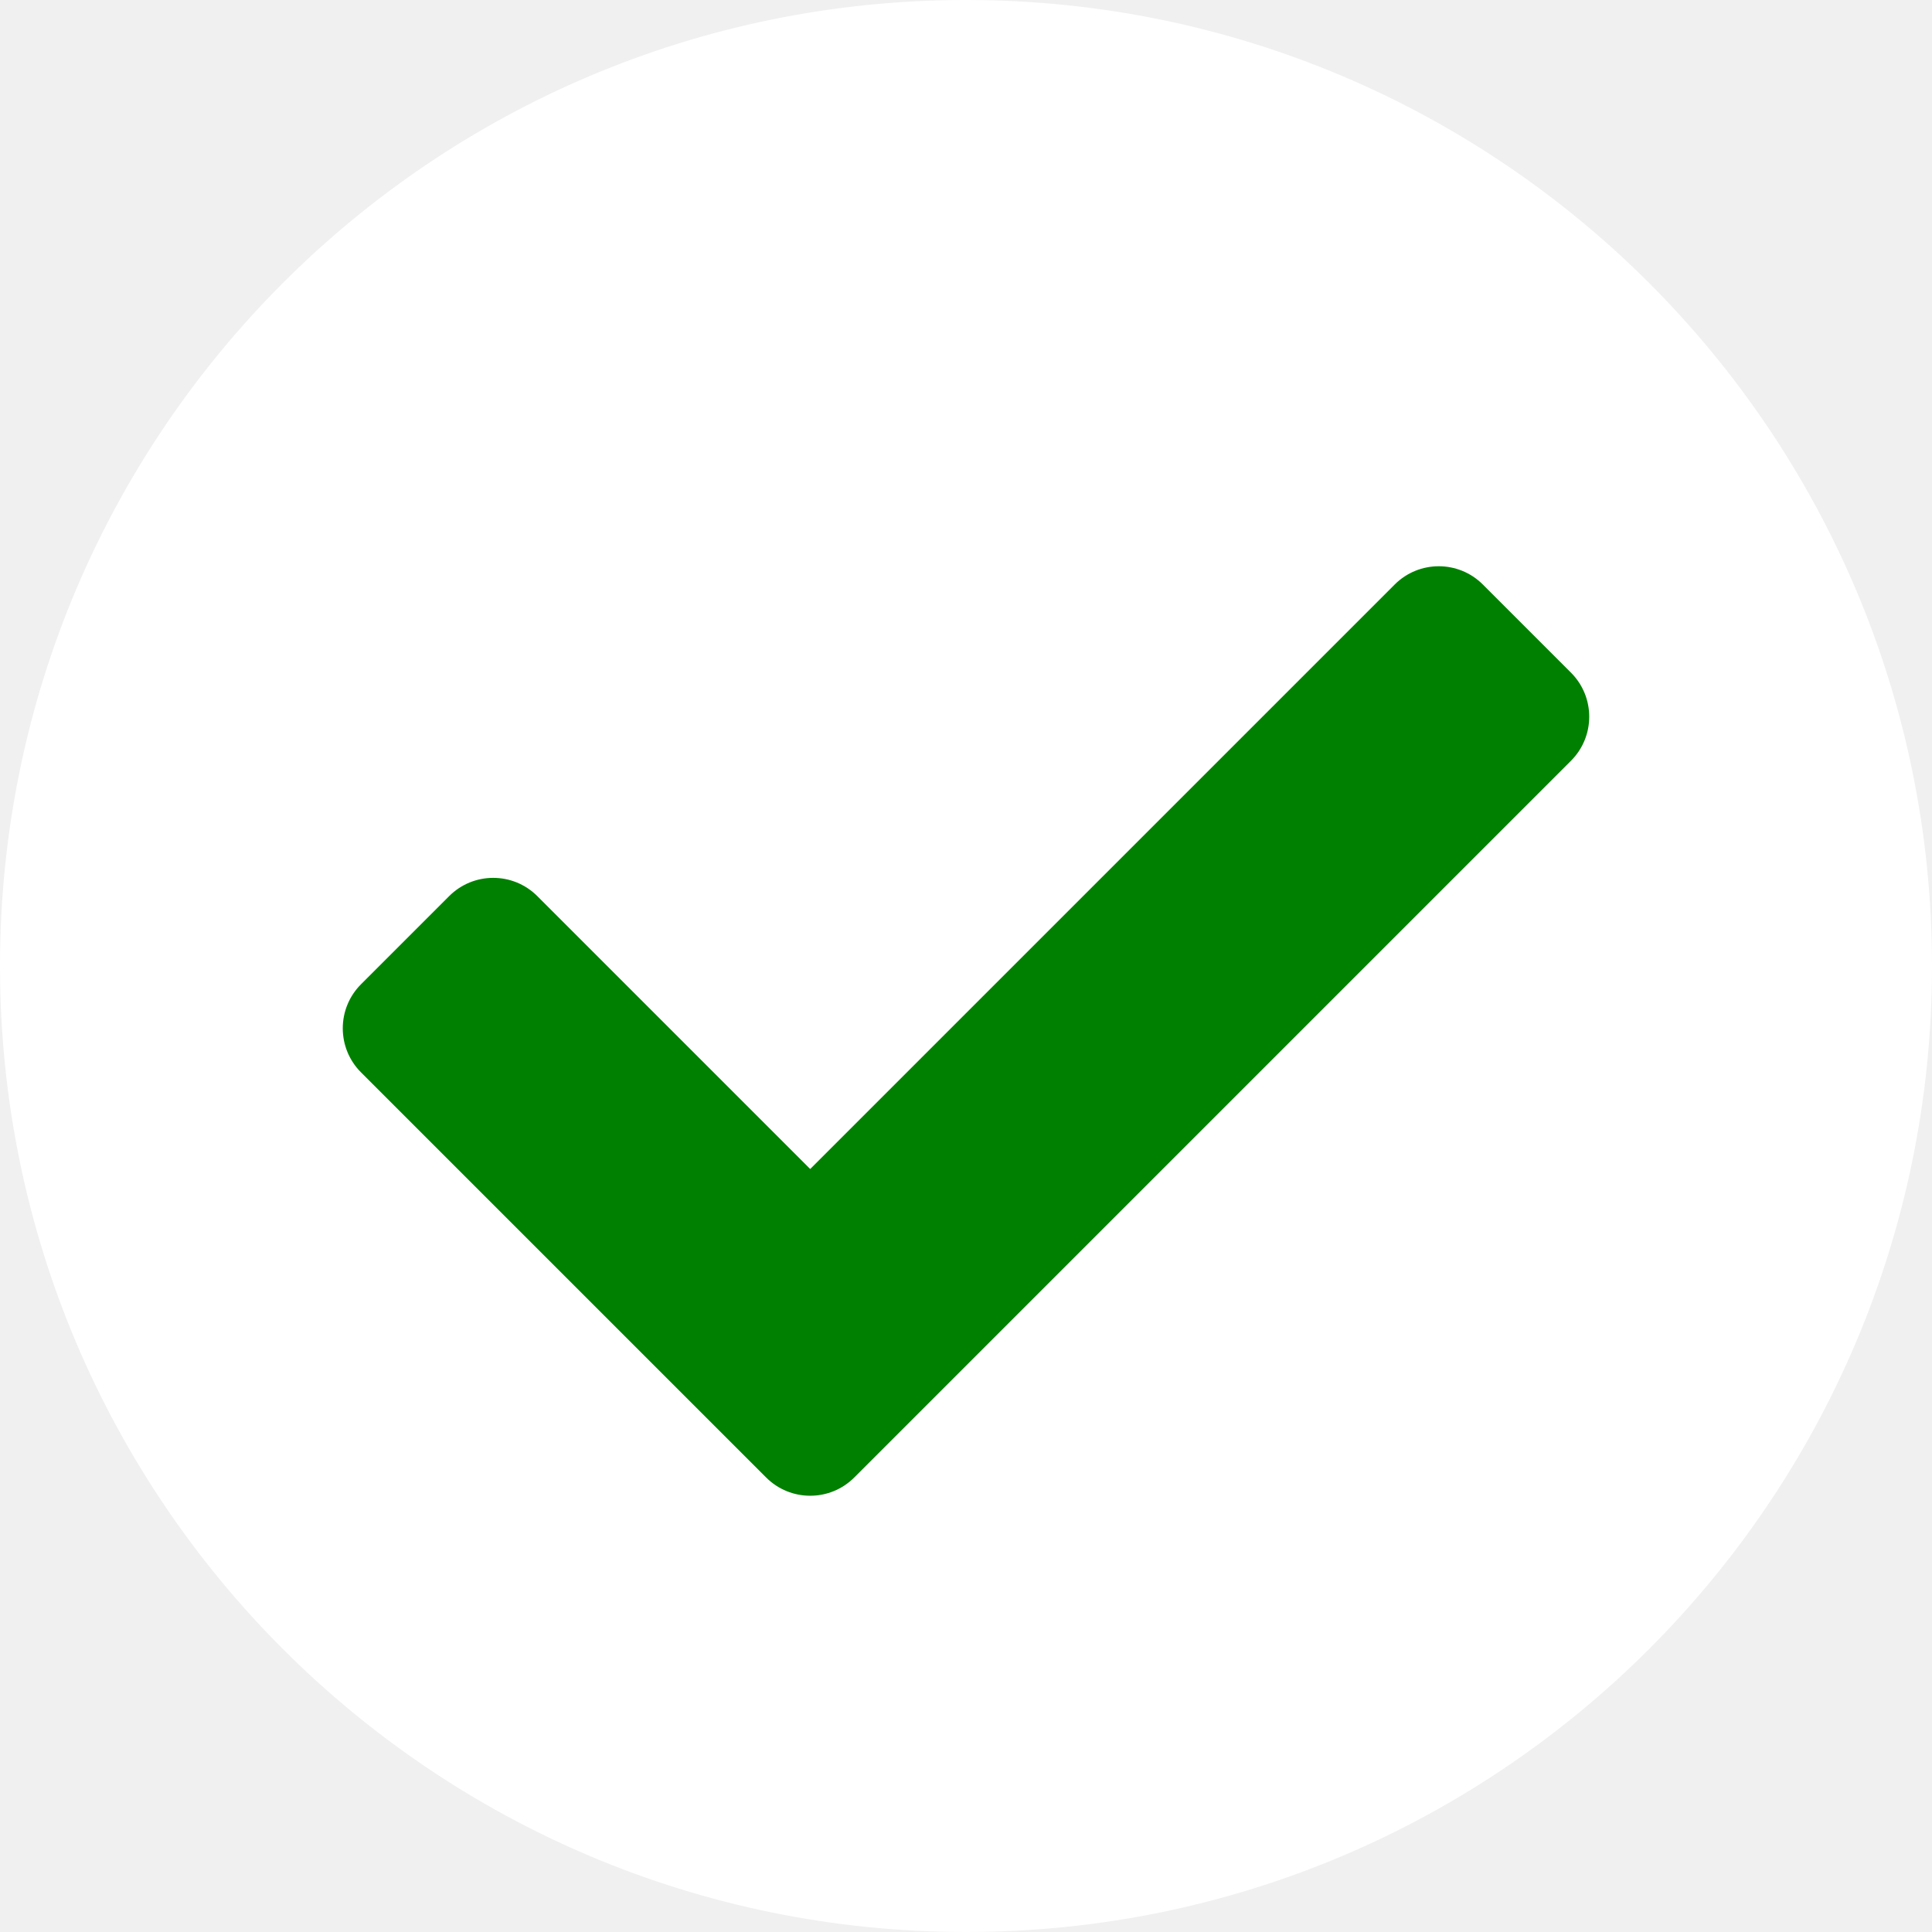
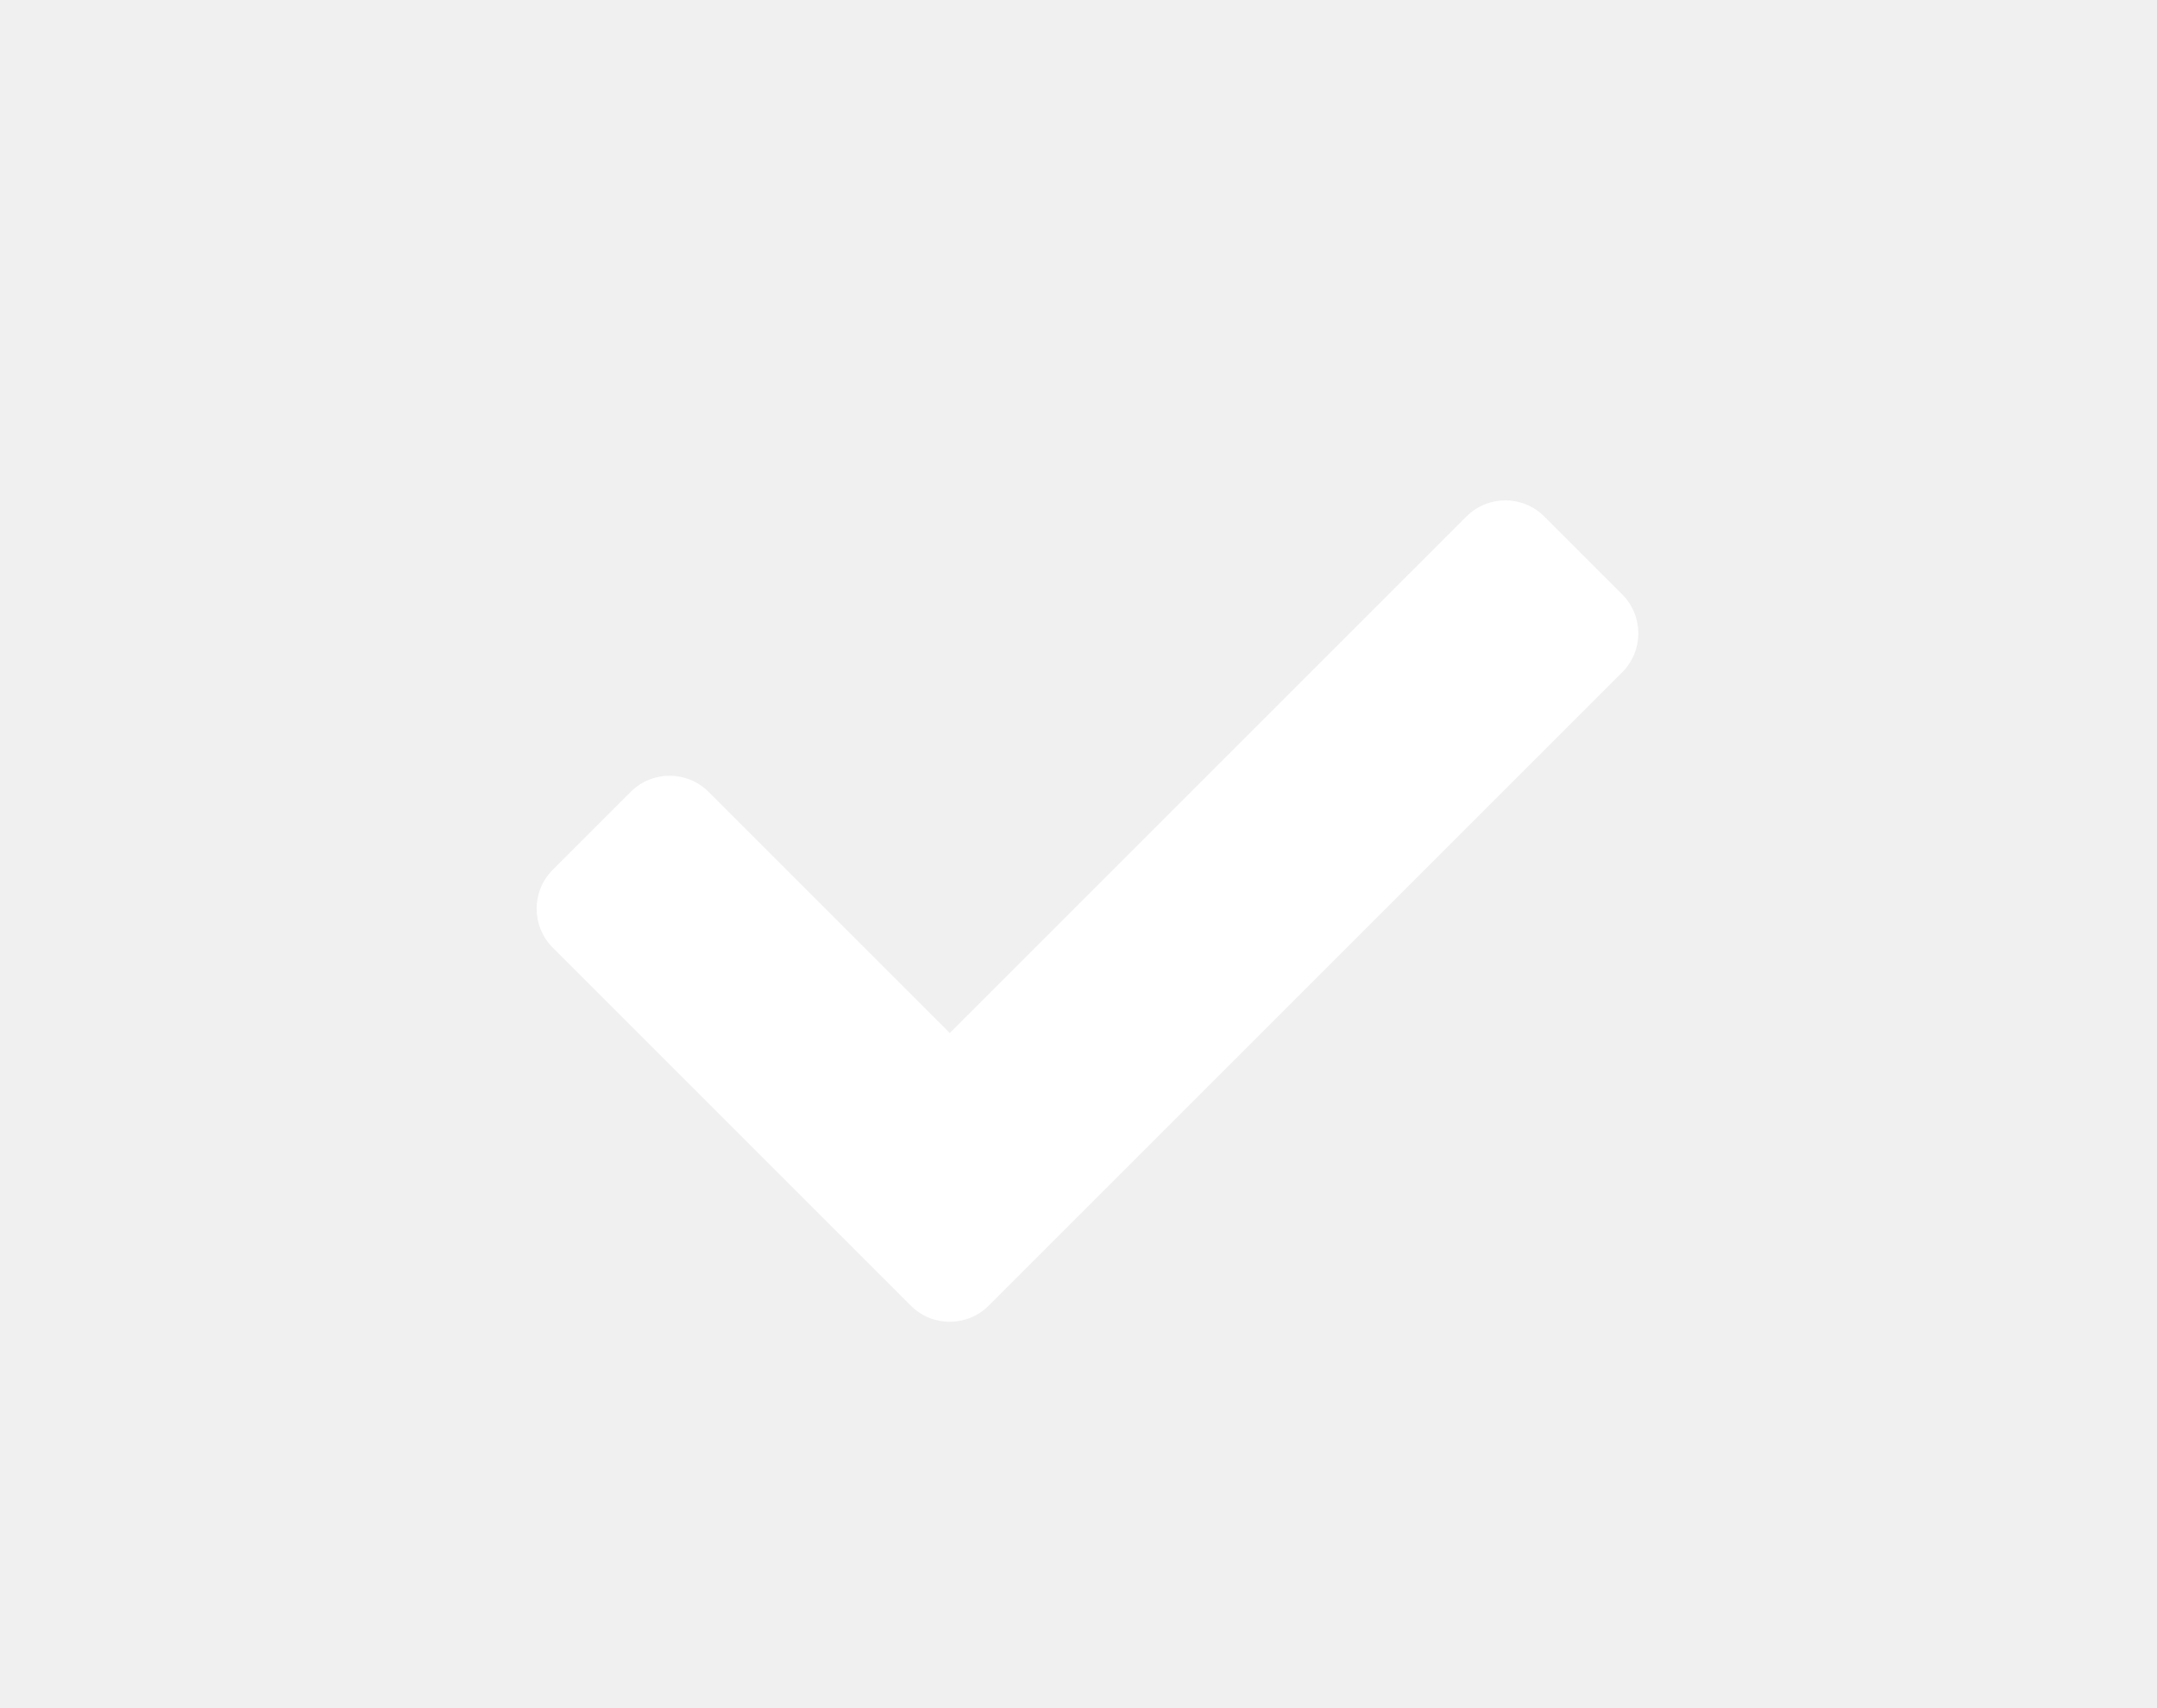
- <svg xmlns="http://www.w3.org/2000/svg" width="496px" height="496px" viewBox="0 0 496 496" version="1.1">
-   <g id="Icons" stroke="none" stroke-width="1" fill="none" fill-rule="evenodd">
-     <g id="Artboard" transform="translate(-66, 0)" fill-rule="nonzero">
-       <g id="check-circle" transform="translate(66, 0)">
-         <path d="M496,248 C496,384.967 384.967,496 248,496 C111.033,496 0,384.967 0,248 C0,111.033 111.033,0 248,0 C384.967,0 496,111.033 496,248 Z" id="Path" fill="#FFFFFF" />
-         <path d="M403.314,195.314 C409.562,189.066 409.562,178.935 403.314,172.687 L380.687,150.06 C374.439,143.811 364.308,143.811 358.059,150.06 L208,300.118 L137.941,230.059 C131.693,223.811 121.562,223.811 115.313,230.059 L92.686,252.686 C86.438,258.934 86.438,269.065 92.686,275.313 L196.686,379.313 C202.935,385.562 213.065,385.562 219.314,379.314 L403.314,195.314 Z" id="Path" fill="#008000" />
-       </g>
+ <svg xmlns="http://www.w3.org/2000/svg" width="120px" height="95px" viewBox="0 0 120 95" version="1.1">
+   <g id="Artboard" stroke="none" stroke-width="1" fill="none" fill-rule="evenodd">
+     <g id="check-circle" transform="translate(13, 0)" fill-rule="nonzero">
+       <path d="M95,47.5 C95,73.734 73.734,95 47.5,95 C21.266,95 0,73.734 0,47.5 C0,21.266 21.266,0 47.5,0 C73.734,0 95,21.266 95,47.5 Z" id="Path" />
+       <path d="M77.248,37.409 C78.444,36.212 78.444,34.272 77.248,33.075 L72.914,28.741 C71.717,27.544 69.777,27.544 68.58,28.741 L39.839,57.482 L26.42,44.064 C25.223,42.867 23.283,42.867 22.086,44.064 L17.752,48.398 C16.556,49.594 16.556,51.535 17.752,52.731 L37.672,72.651 C38.869,73.848 40.809,73.848 42.006,72.651 L77.248,37.409 Z" id="Path" fill="#FFFFFF" />
    </g>
  </g>
</svg>
